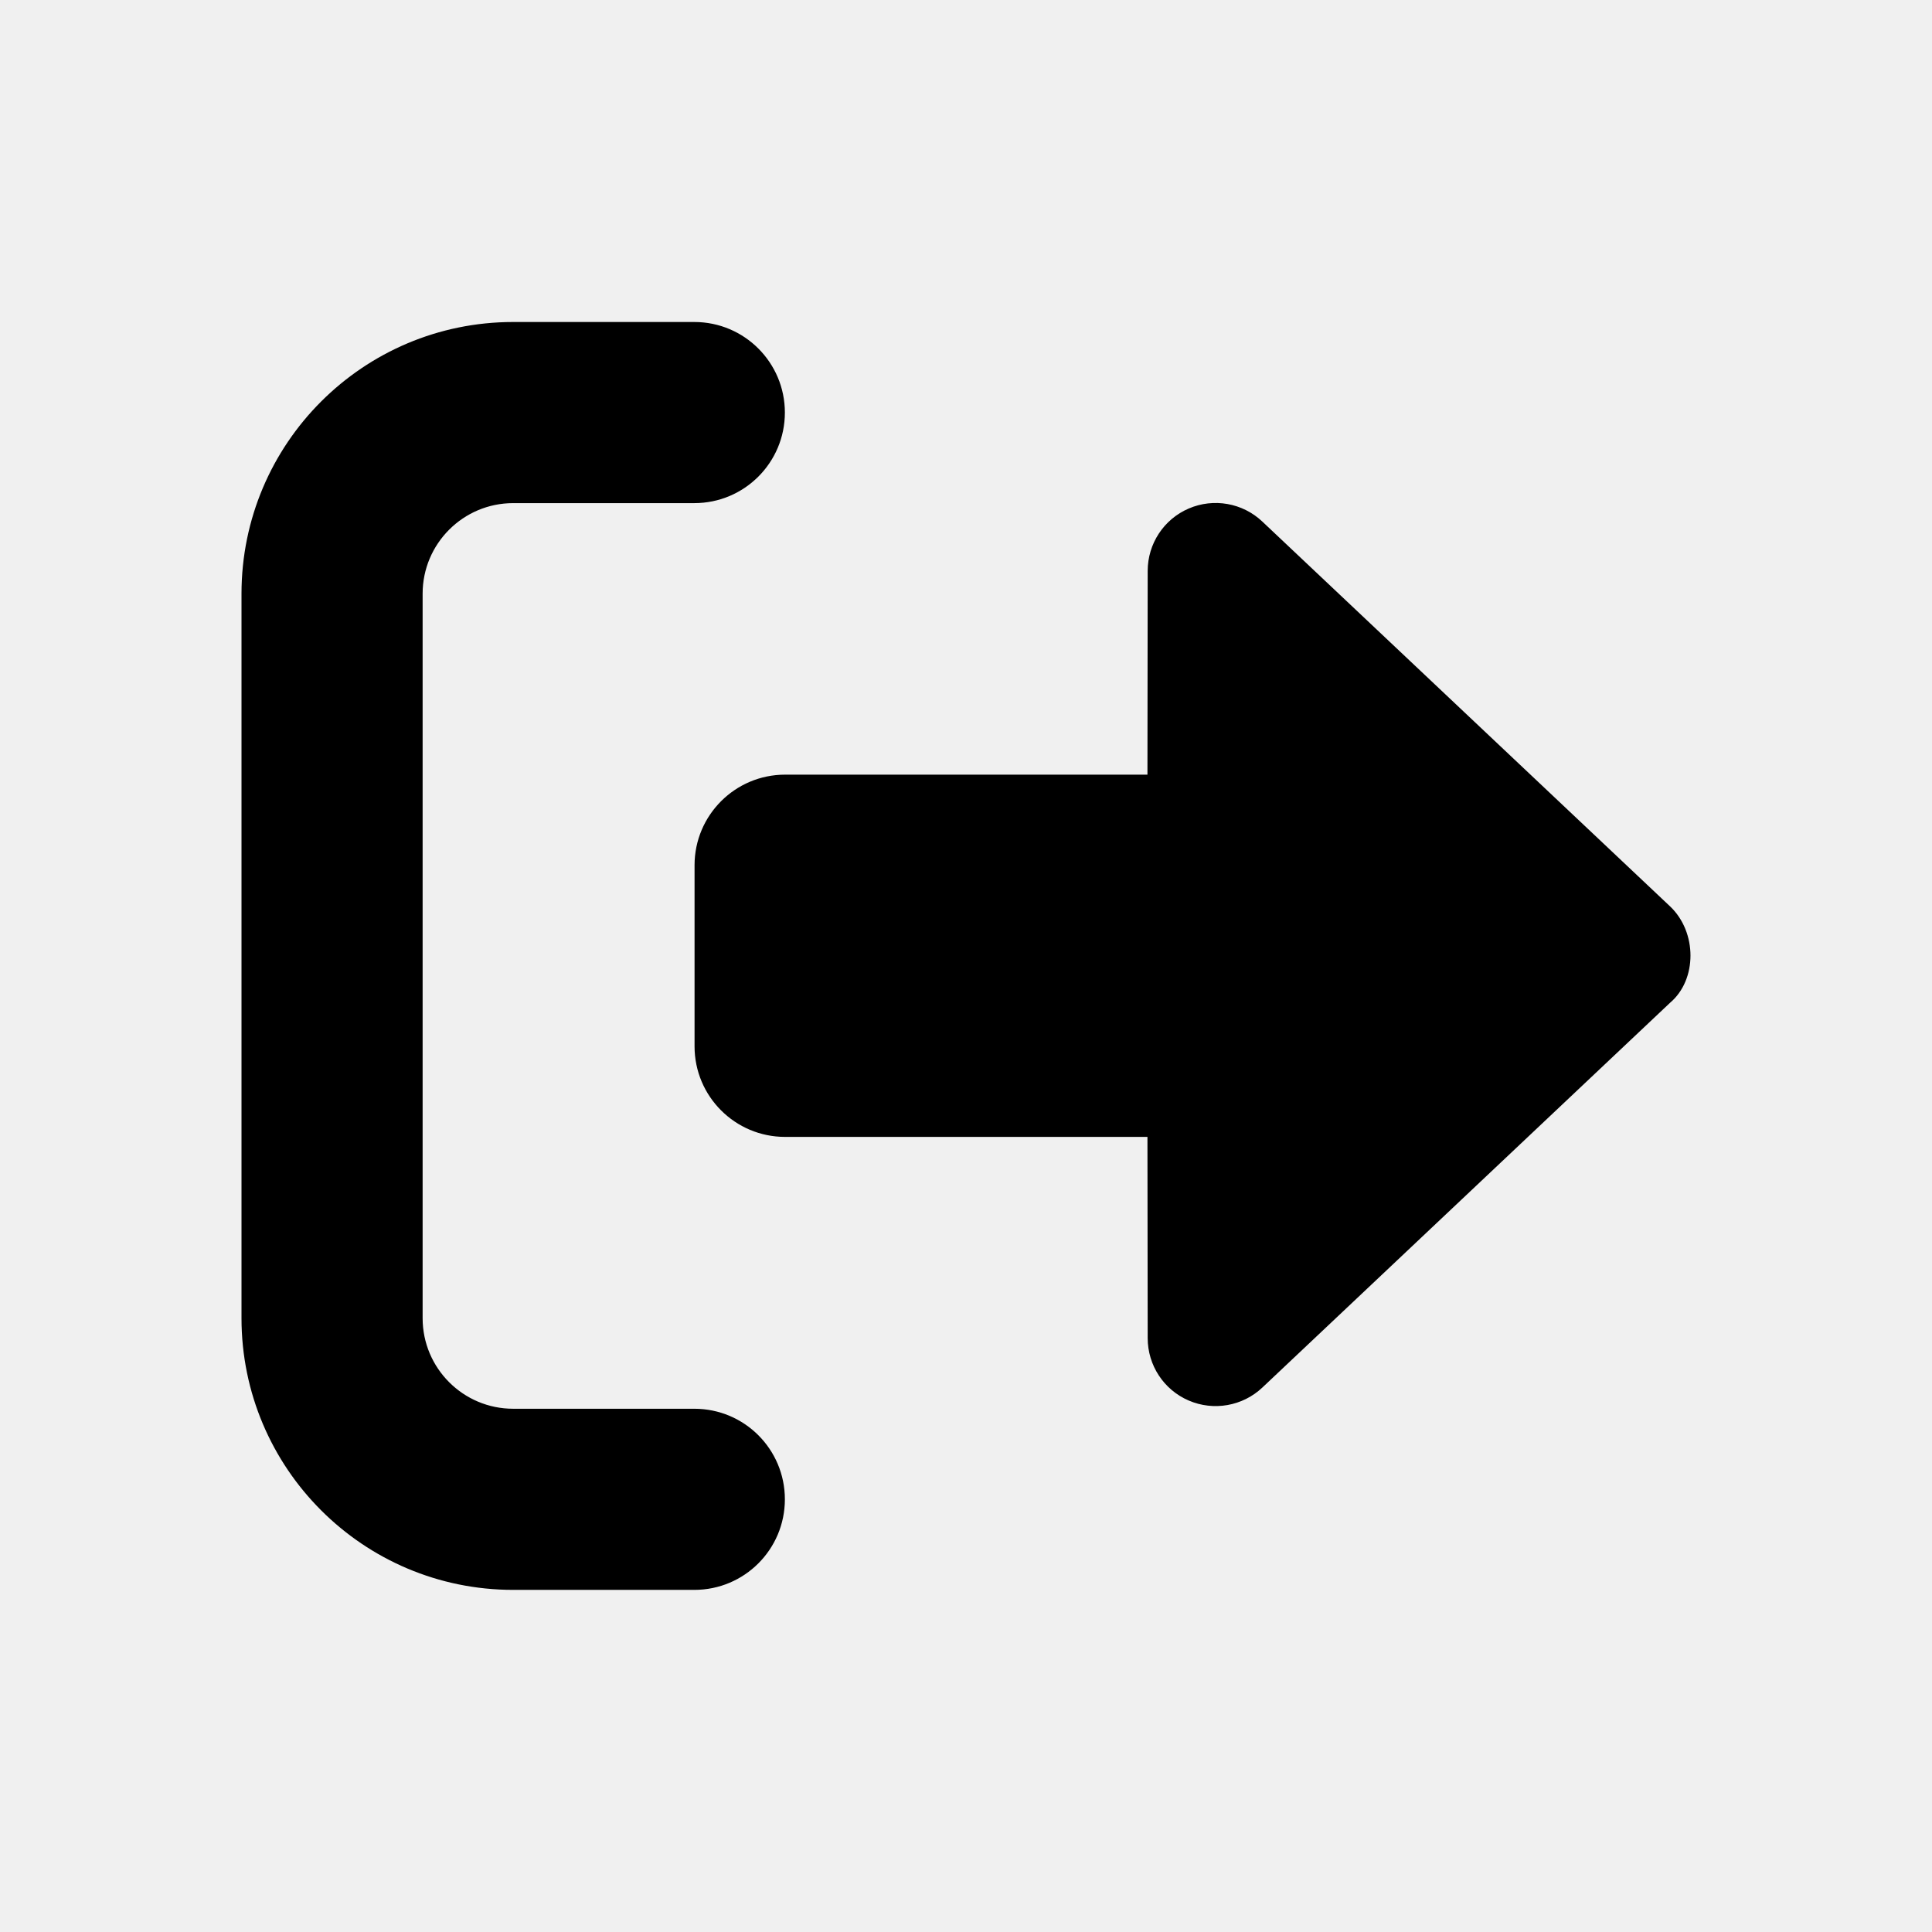
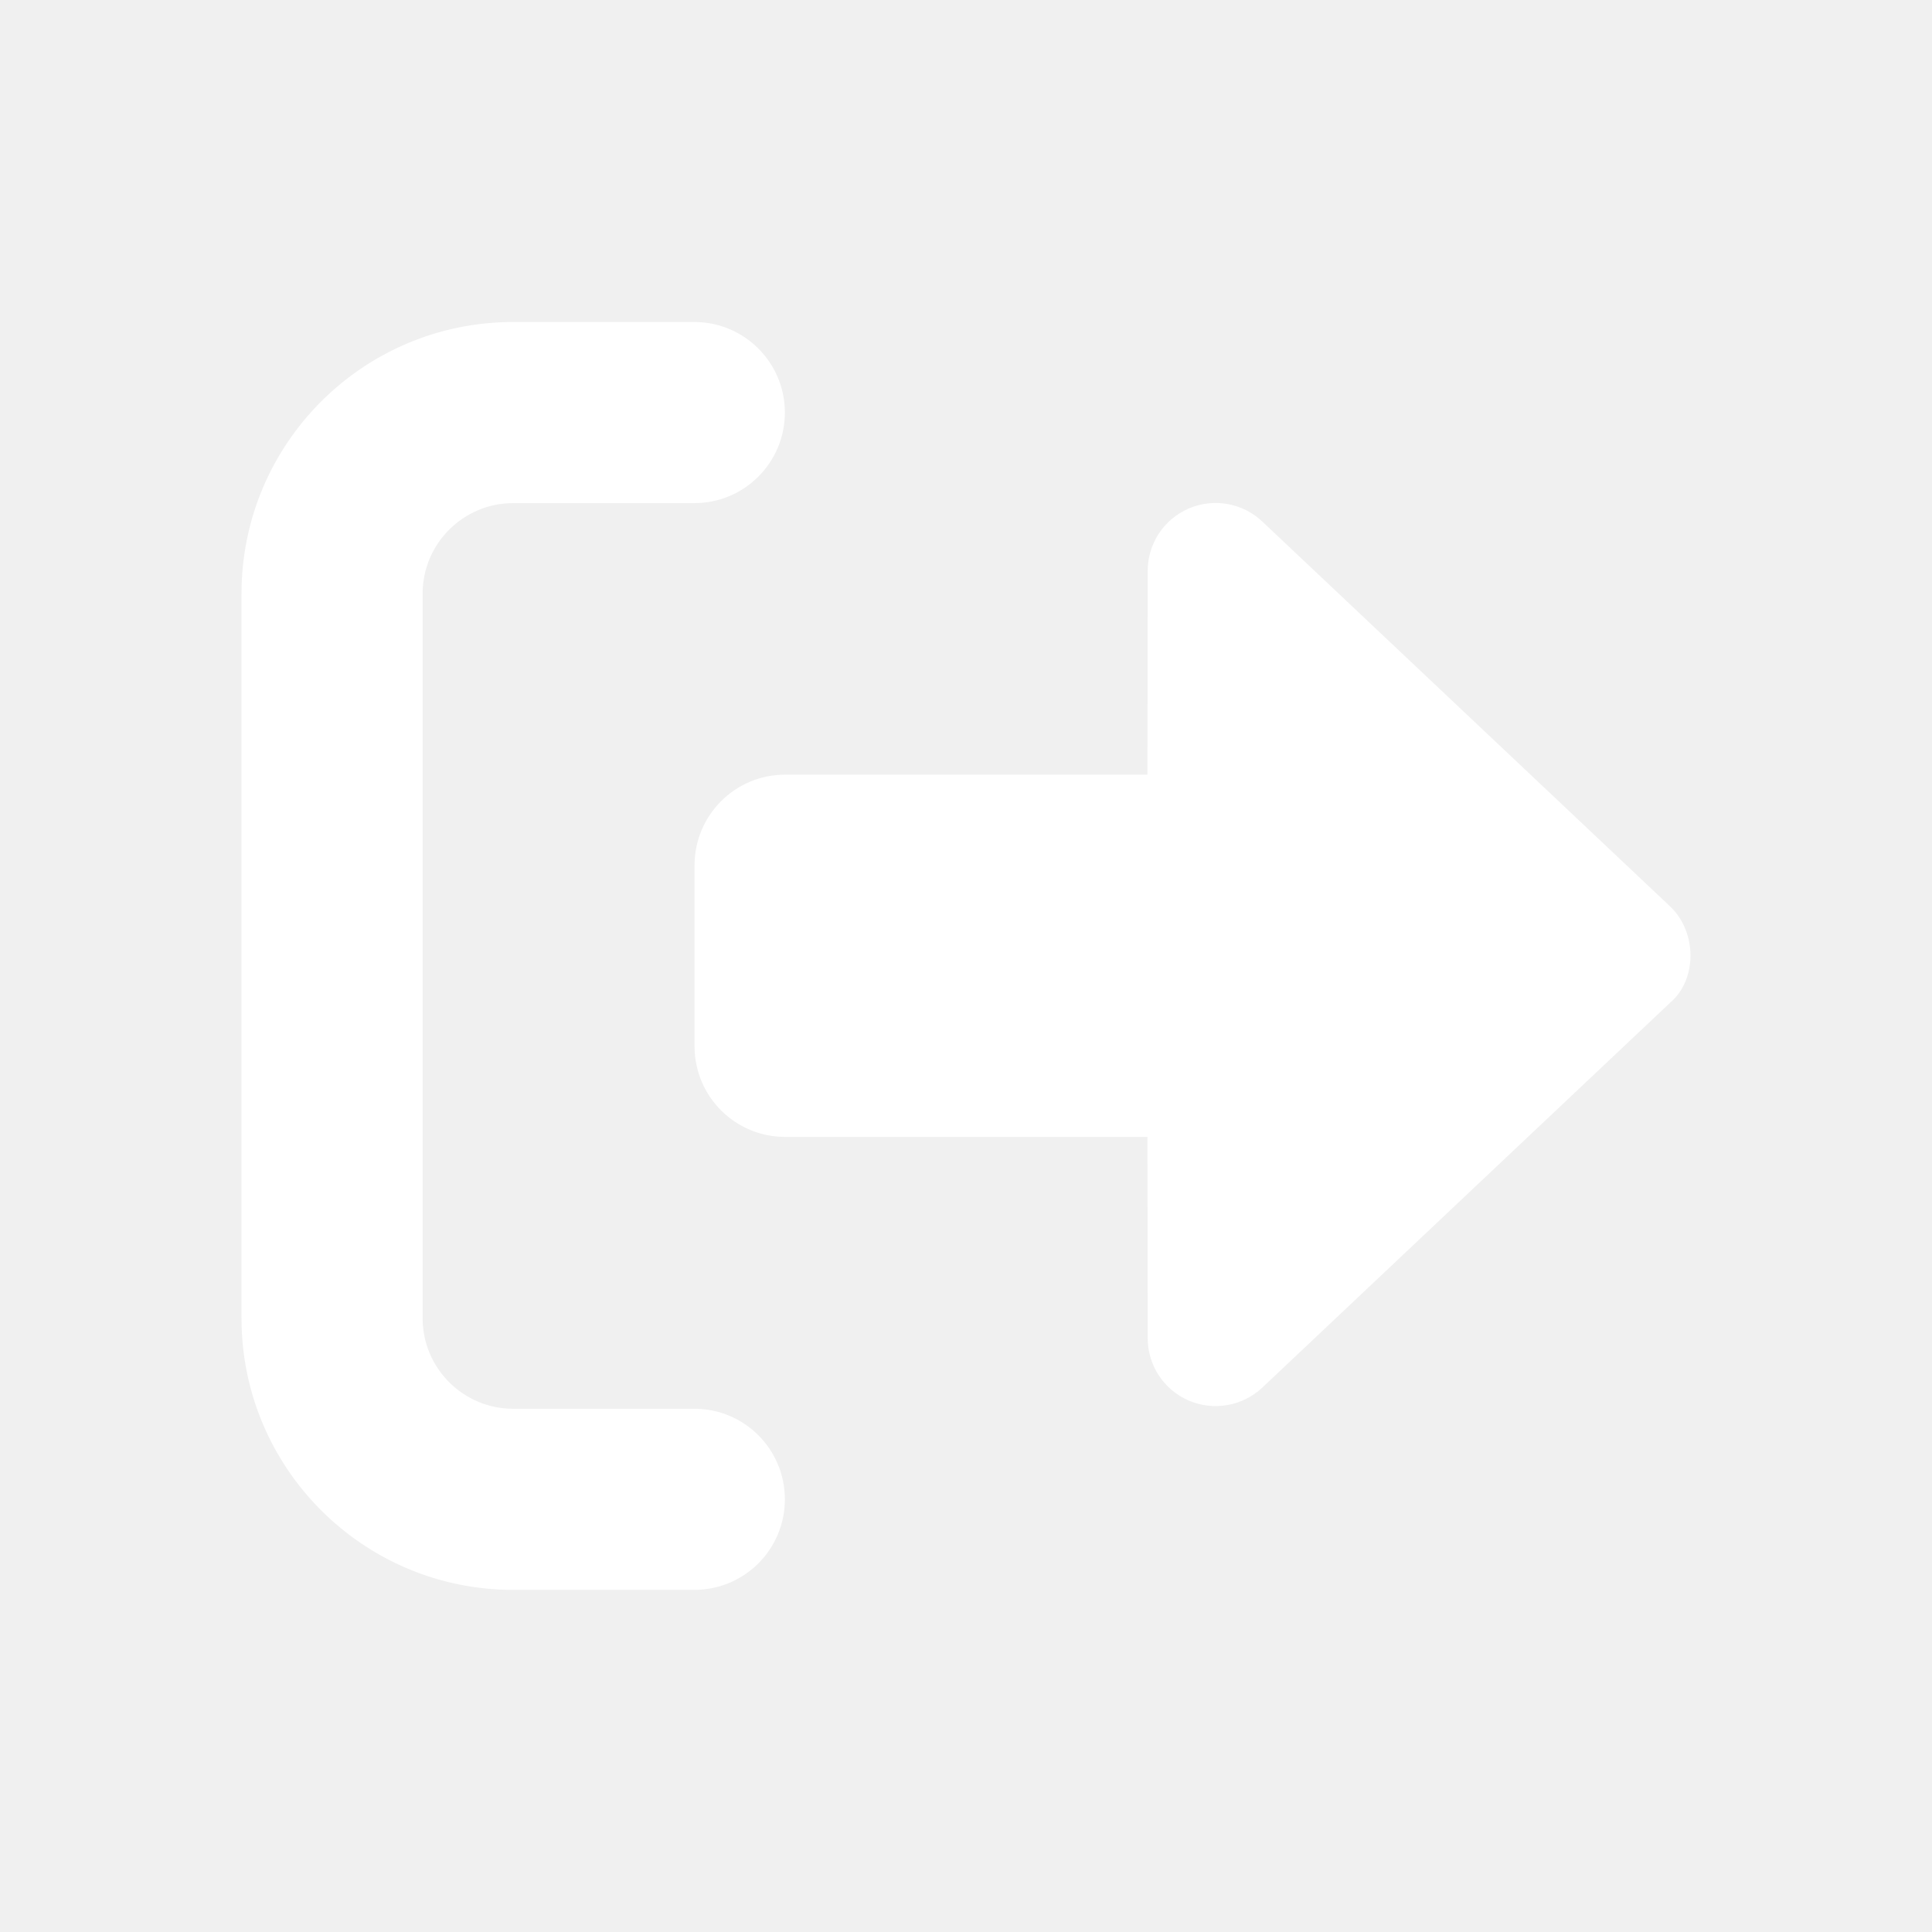
- <svg xmlns="http://www.w3.org/2000/svg" width="24" height="24" viewBox="0 0 24 24" fill="none">
-   <path d="M6.375 19.75H8.625C9.247 19.75 9.75 19.247 9.75 18.625C9.75 18.003 9.247 17.5 8.625 17.5H6.375C5.754 17.5 5.25 16.996 5.25 16.375V7.375C5.25 6.754 5.754 6.25 6.375 6.25H8.625C9.247 6.25 9.75 5.746 9.75 5.125C9.75 4.504 9.247 4 8.625 4H6.375C4.511 4 3 5.511 3 7.375V16.375C3 18.238 4.511 19.75 6.375 19.75ZM20.747 11.26L15.681 6.479C15.436 6.247 15.076 6.184 14.767 6.317C14.457 6.45 14.257 6.755 14.257 7.092L14.254 9.623L9.753 9.623C9.132 9.623 8.628 10.127 8.628 10.748V12.998C8.628 13.62 9.132 14.123 9.753 14.123L14.254 14.123L14.257 16.623C14.257 16.96 14.457 17.265 14.767 17.398C15.076 17.531 15.436 17.468 15.681 17.237L20.747 12.456C21.084 12.17 21.084 11.58 20.747 11.26Z" fill="black" />
+ <svg xmlns="http://www.w3.org/2000/svg" width="24" height="24" viewBox="0 0 24 24" fill="#FFFFFF">
+   <path d="M6.375 19.75H8.625C9.247 19.75 9.75 19.247 9.75 18.625C9.75 18.003 9.247 17.5 8.625 17.5H6.375C5.754 17.5 5.25 16.996 5.25 16.375V7.375C5.25 6.754 5.754 6.25 6.375 6.25H8.625C9.247 6.25 9.75 5.746 9.75 5.125C9.75 4.504 9.247 4 8.625 4H6.375C4.511 4 3 5.511 3 7.375V16.375C3 18.238 4.511 19.75 6.375 19.75ZM20.747 11.26L15.681 6.479C15.436 6.247 15.076 6.184 14.767 6.317C14.457 6.45 14.257 6.755 14.257 7.092L14.254 9.623L9.753 9.623C9.132 9.623 8.628 10.127 8.628 10.748V12.998C8.628 13.62 9.132 14.123 9.753 14.123L14.254 14.123L14.257 16.623C14.257 16.96 14.457 17.265 14.767 17.398C15.076 17.531 15.436 17.468 15.681 17.237L20.747 12.456C21.084 12.17 21.084 11.58 20.747 11.26Z" fill="white" />
</svg>
